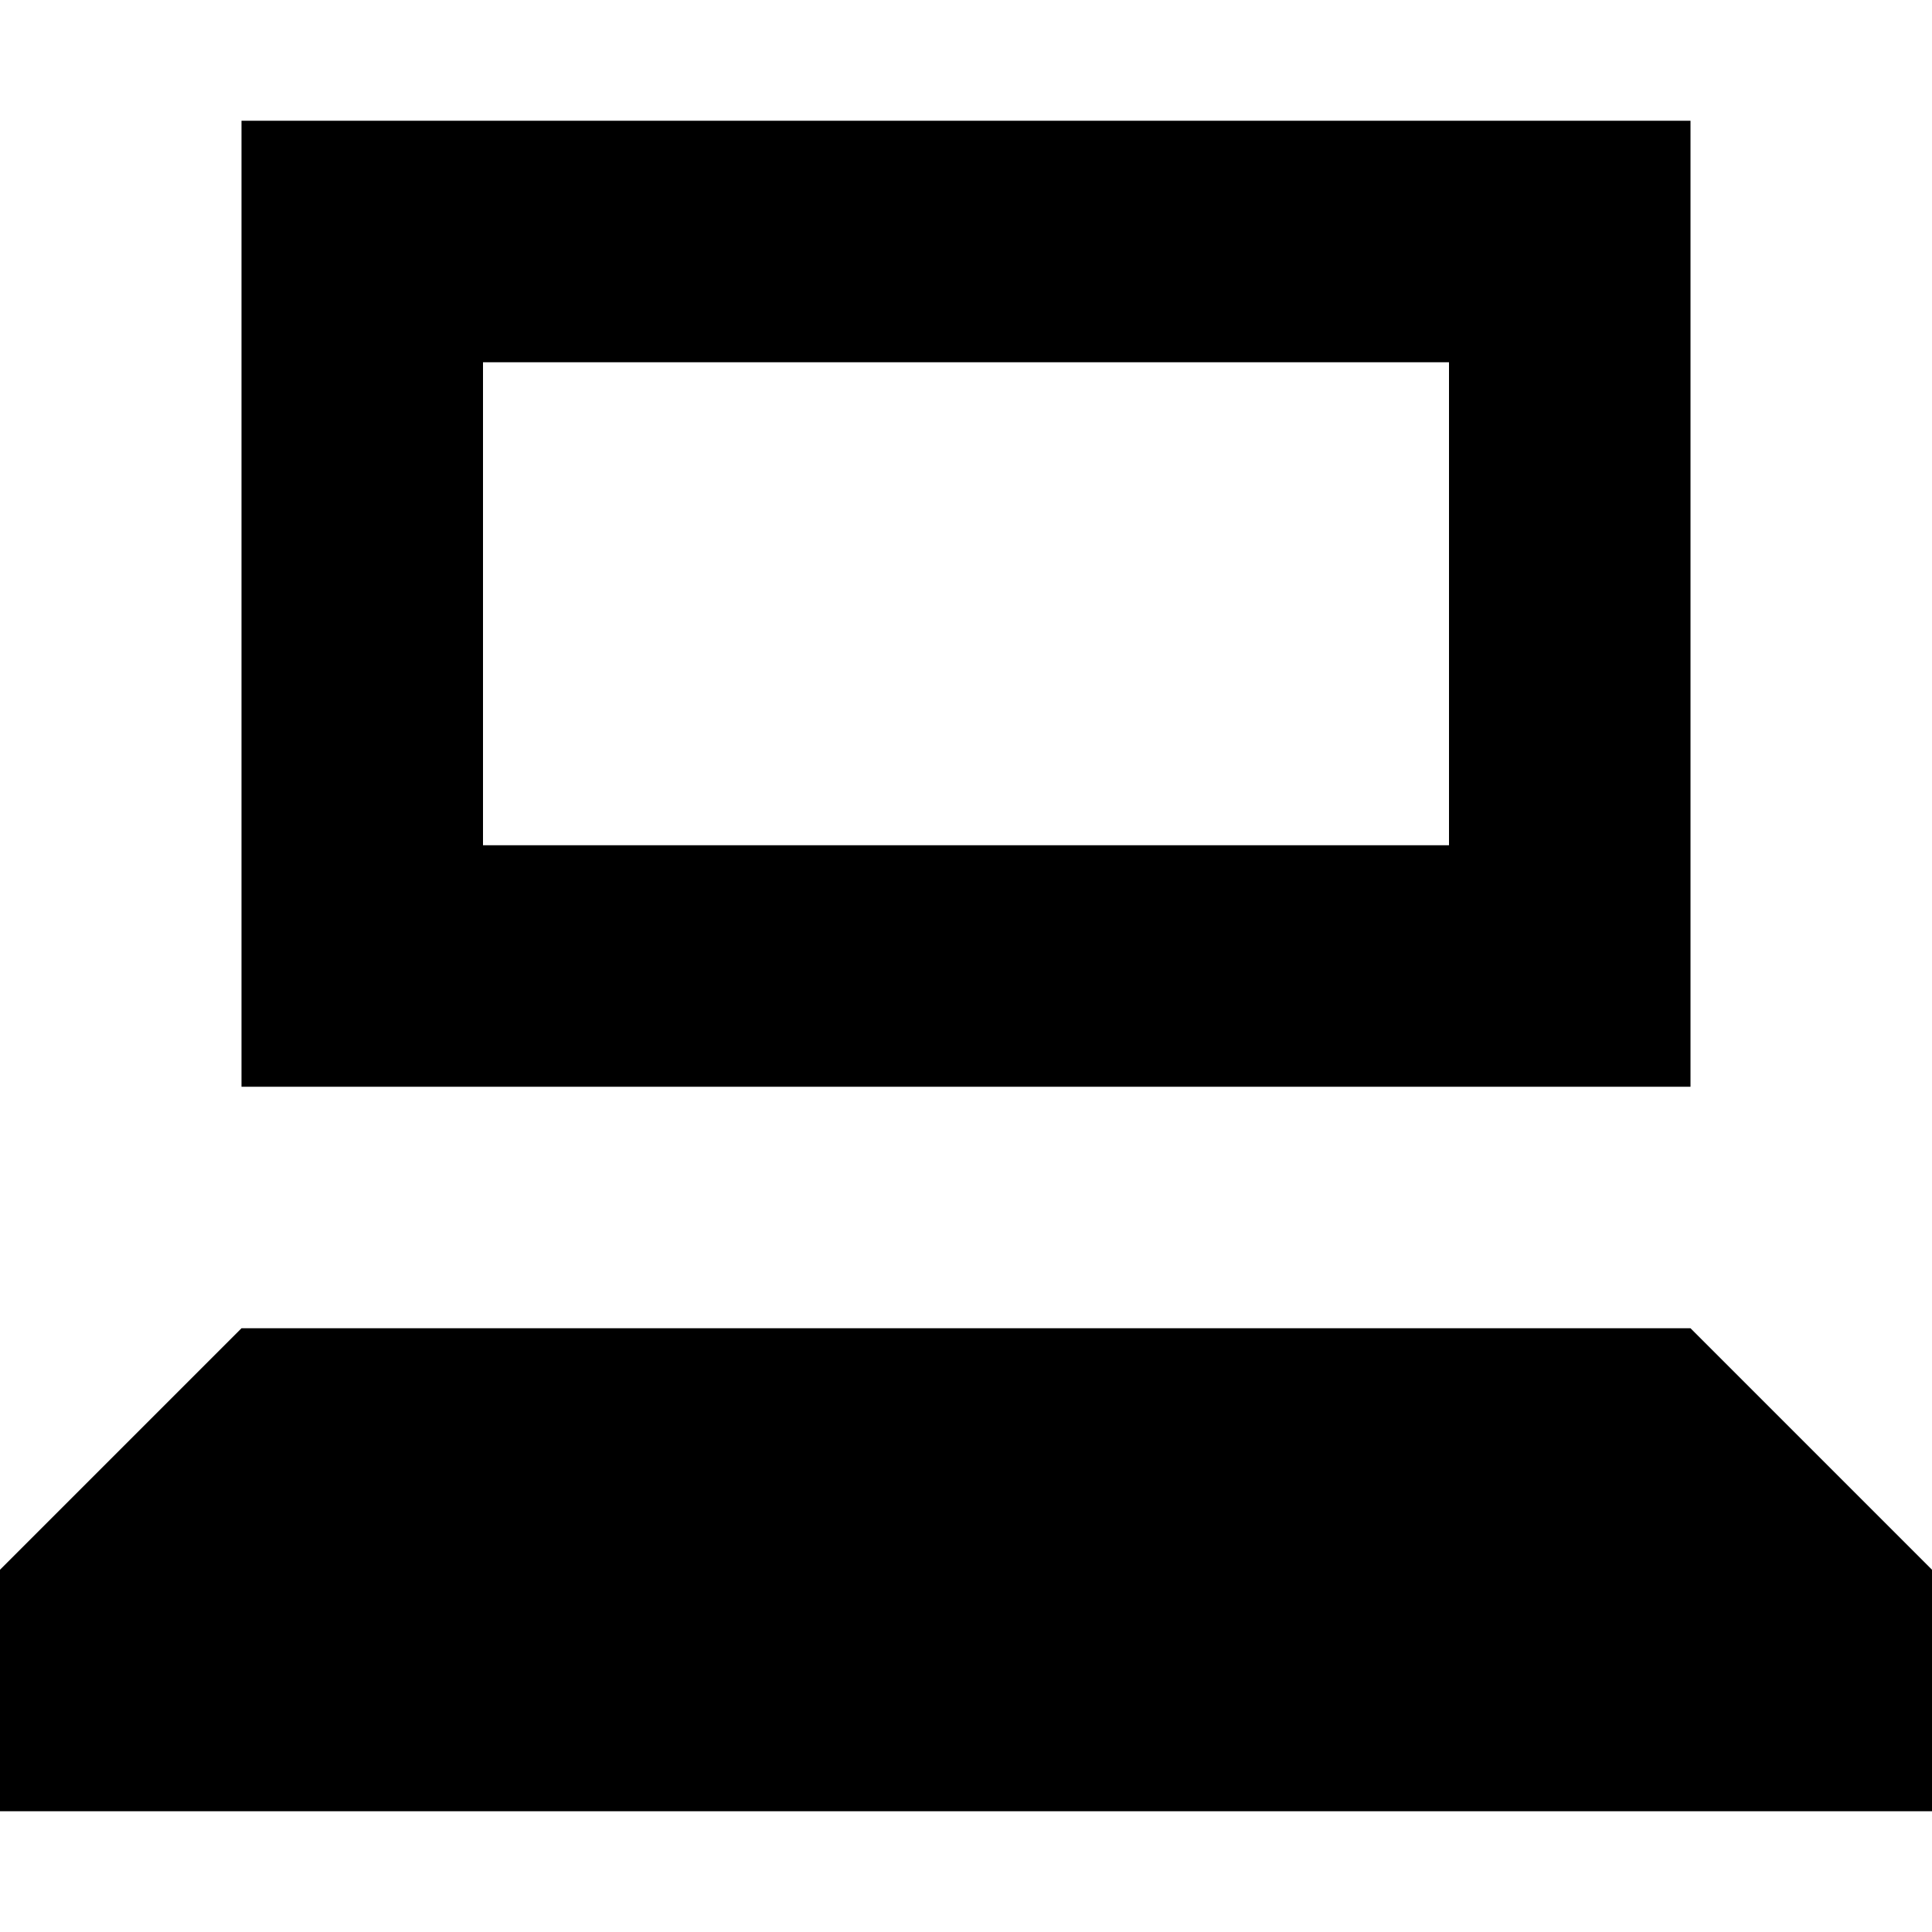
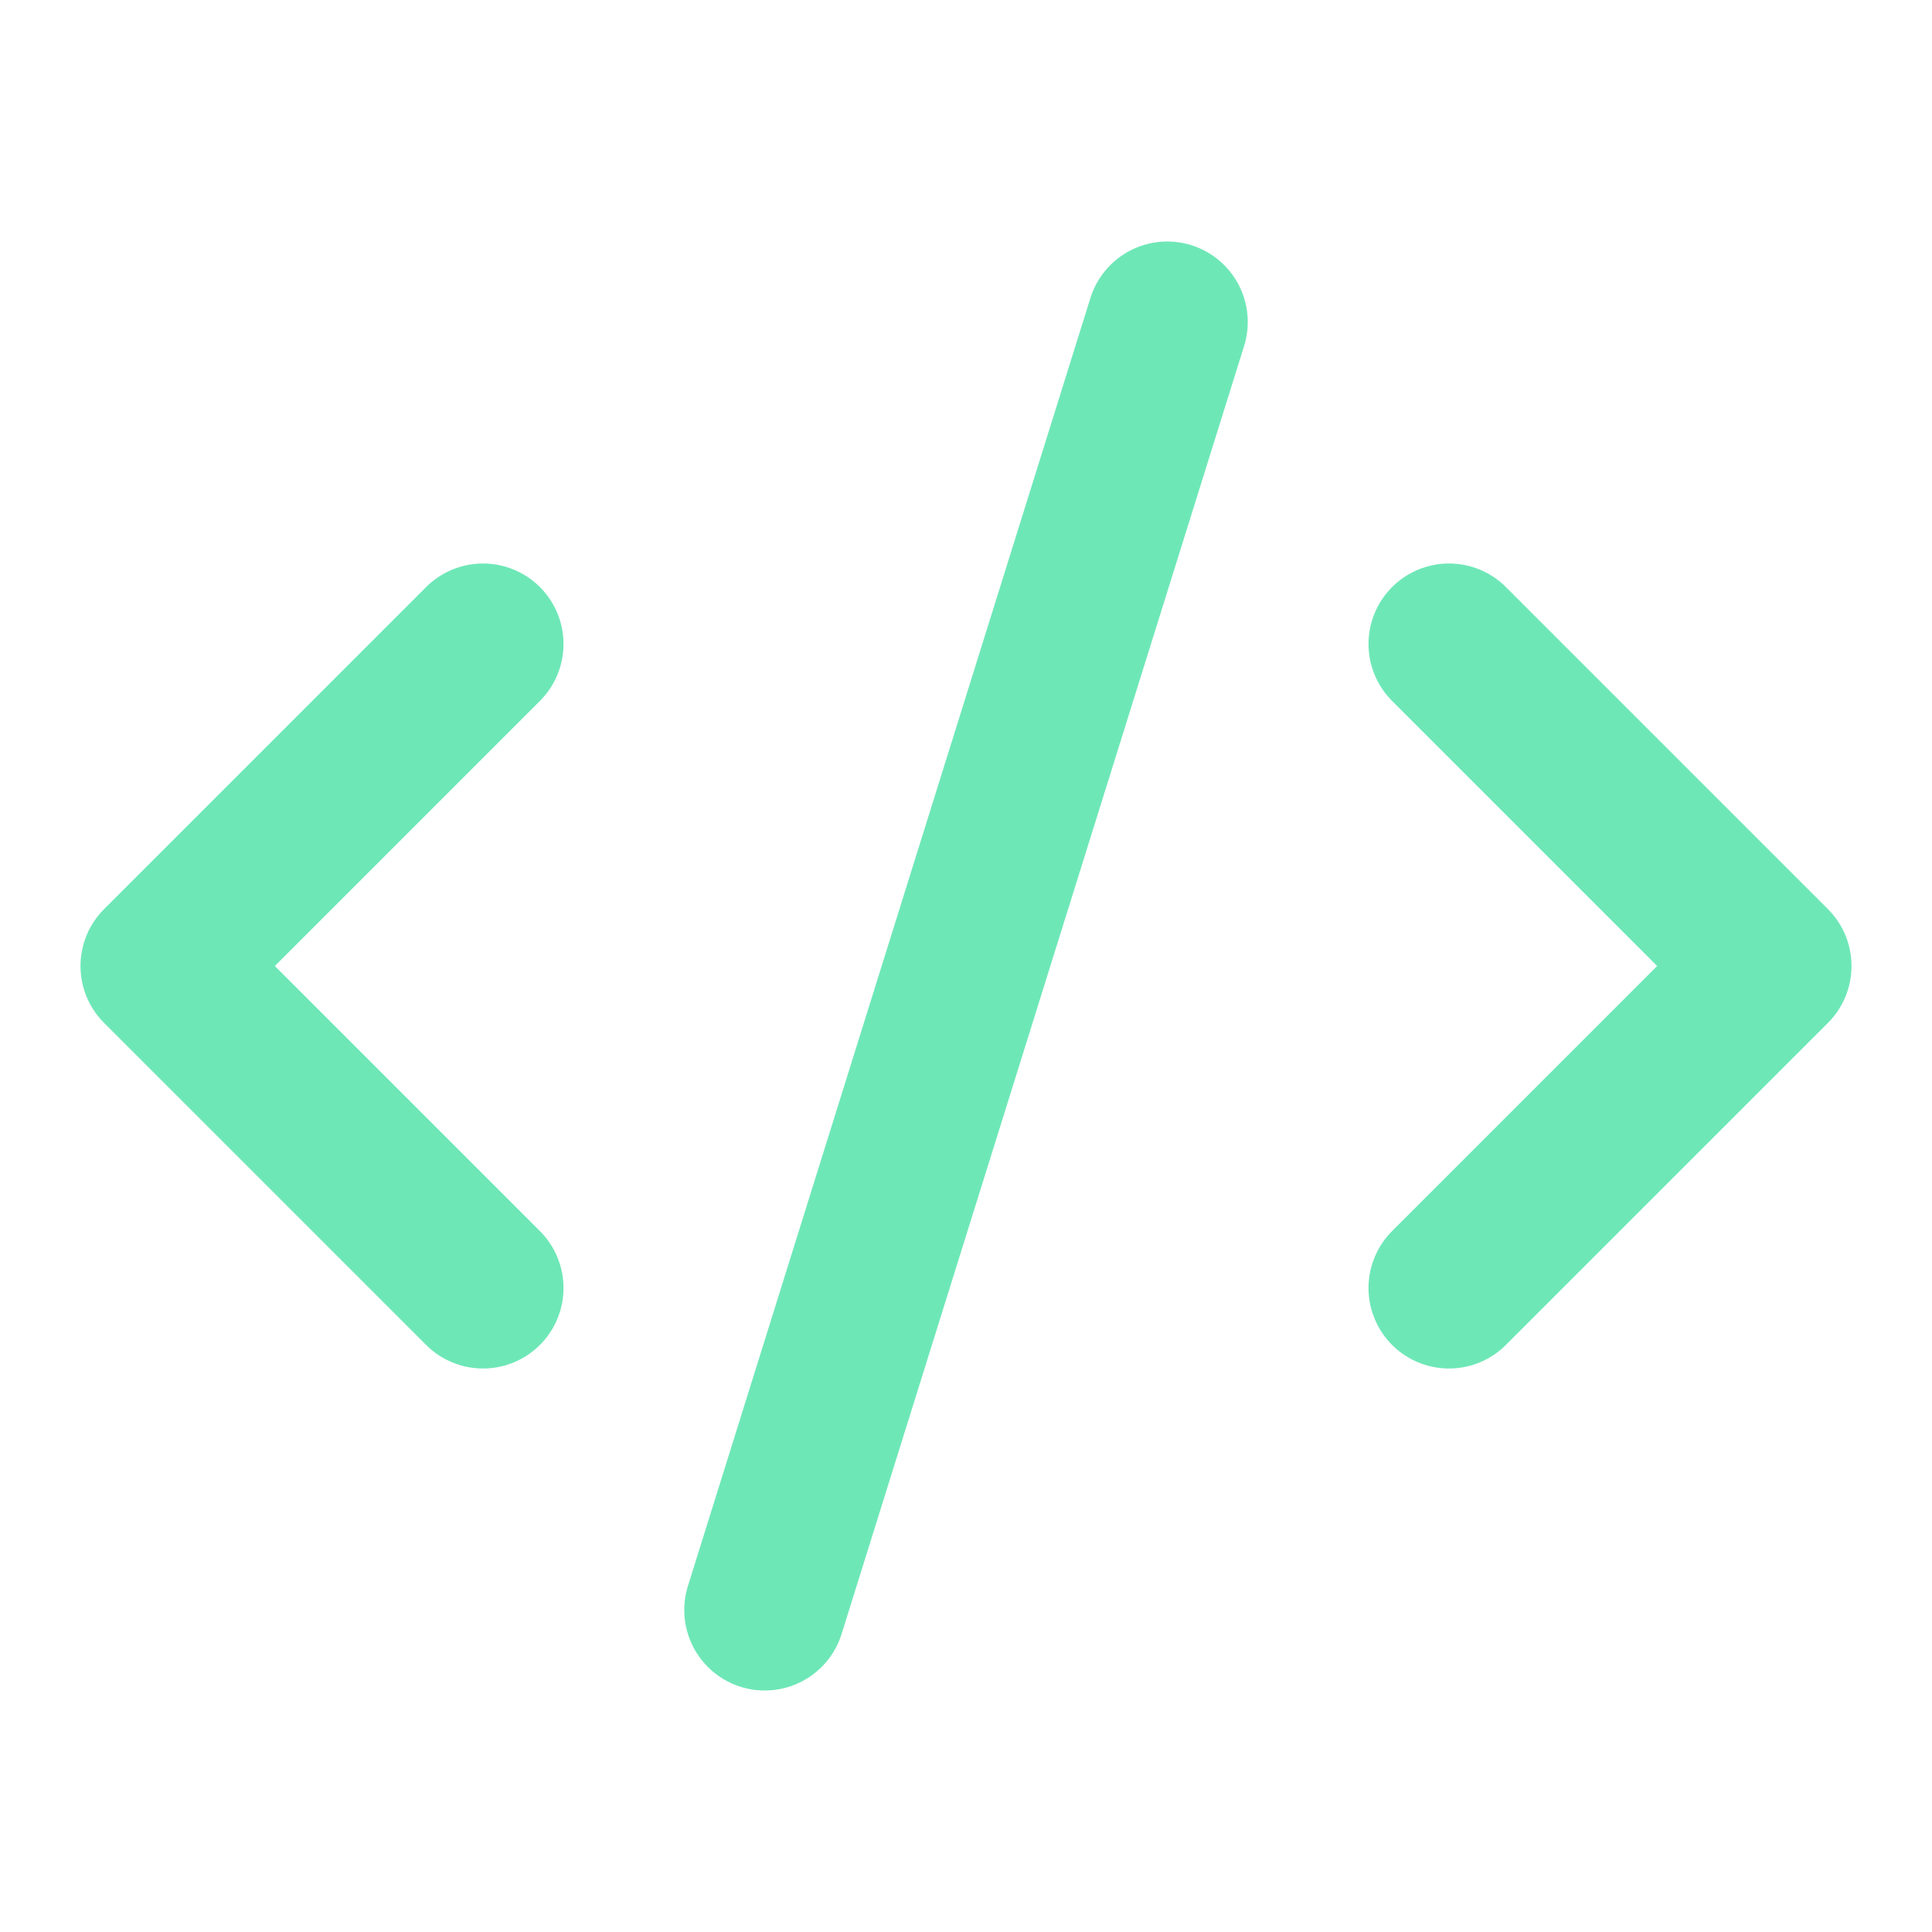
- <svg xmlns="http://www.w3.org/2000/svg" width="800px" height="800px" viewBox="0 0 16 16" fill="none">
-   <path fill-rule="evenodd" clip-rule="evenodd" d="M2 1H14V9H2V1ZM4 3H12V7H4V3Z" fill="#000000" />
-   <path d="M2 11L0 13V15H16V13L14 11H2Z" fill="#000000" />
+ <svg xmlns="http://www.w3.org/2000/svg" viewBox="0 0 24 24" width="24" height="24" role="img" aria-label="Code">
+   <g fill="none" stroke="#6ee7b7" stroke-width="2" stroke-linecap="round" stroke-linejoin="round">
+     <path d="m18 16 4-4-4-4" />
+     <path d="m6 8-4 4 4 4" />
+     <path d="m14.5 4-5 16" />
+   </g>
</svg>
